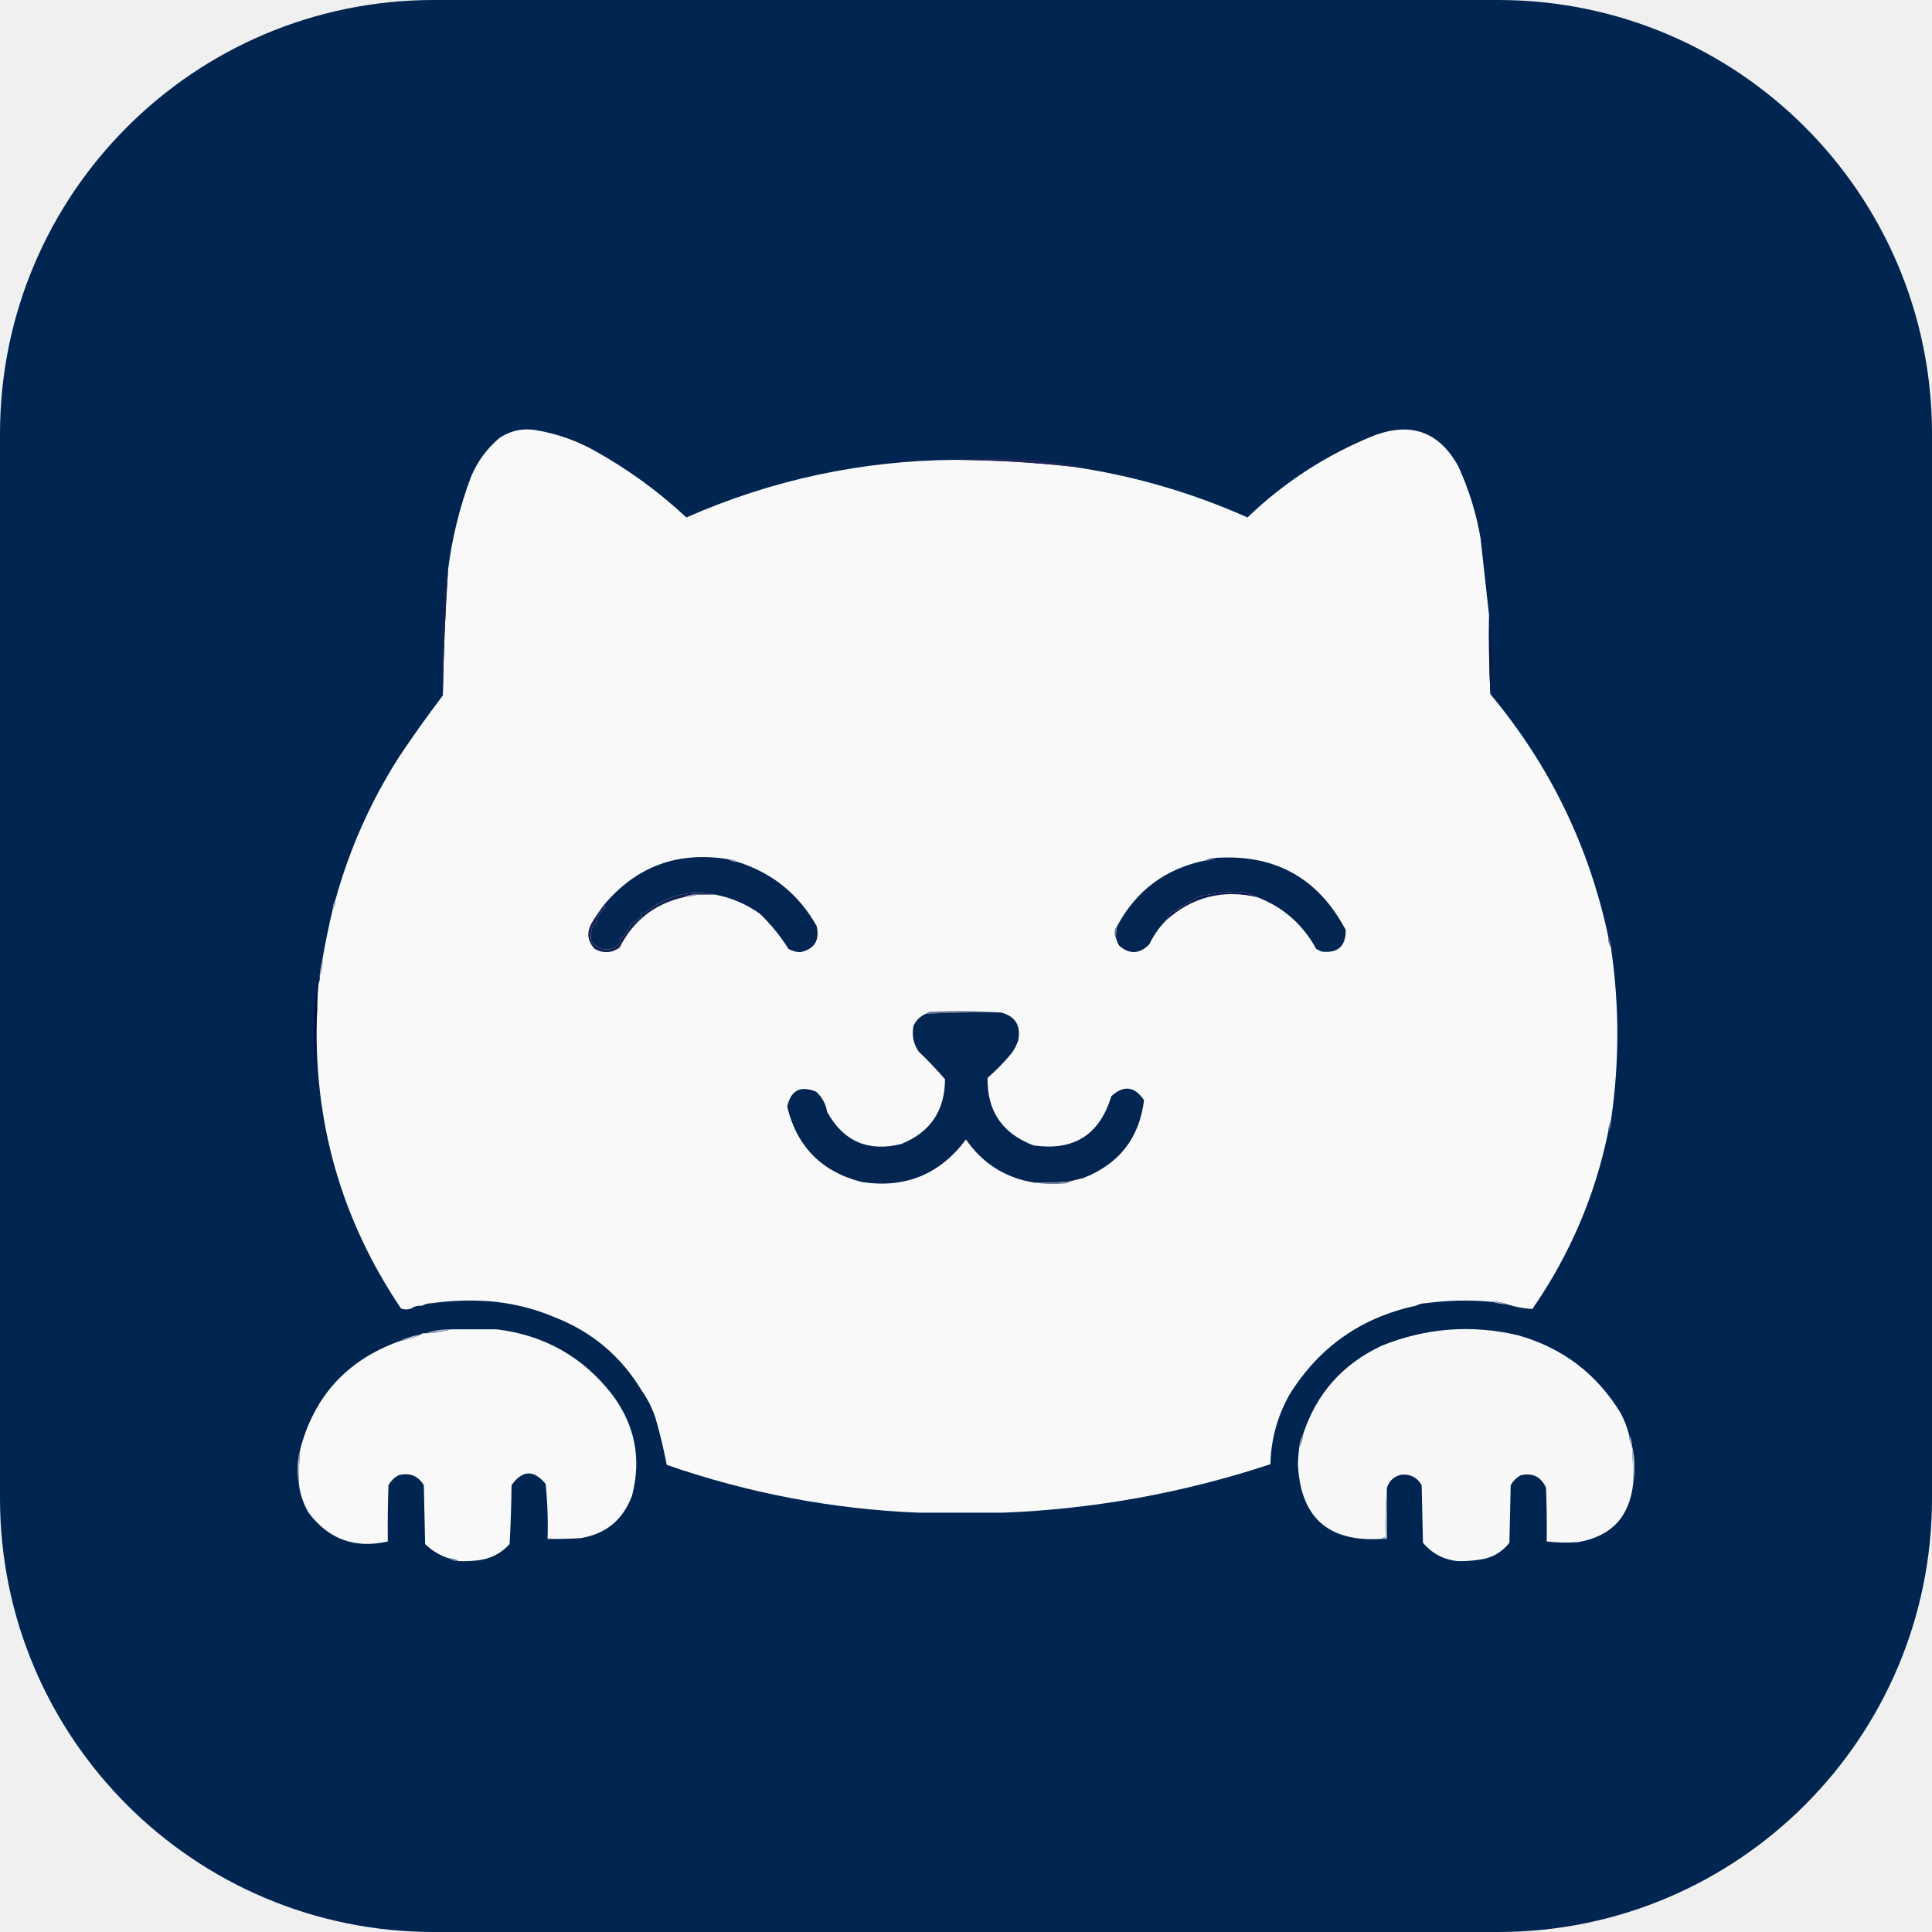
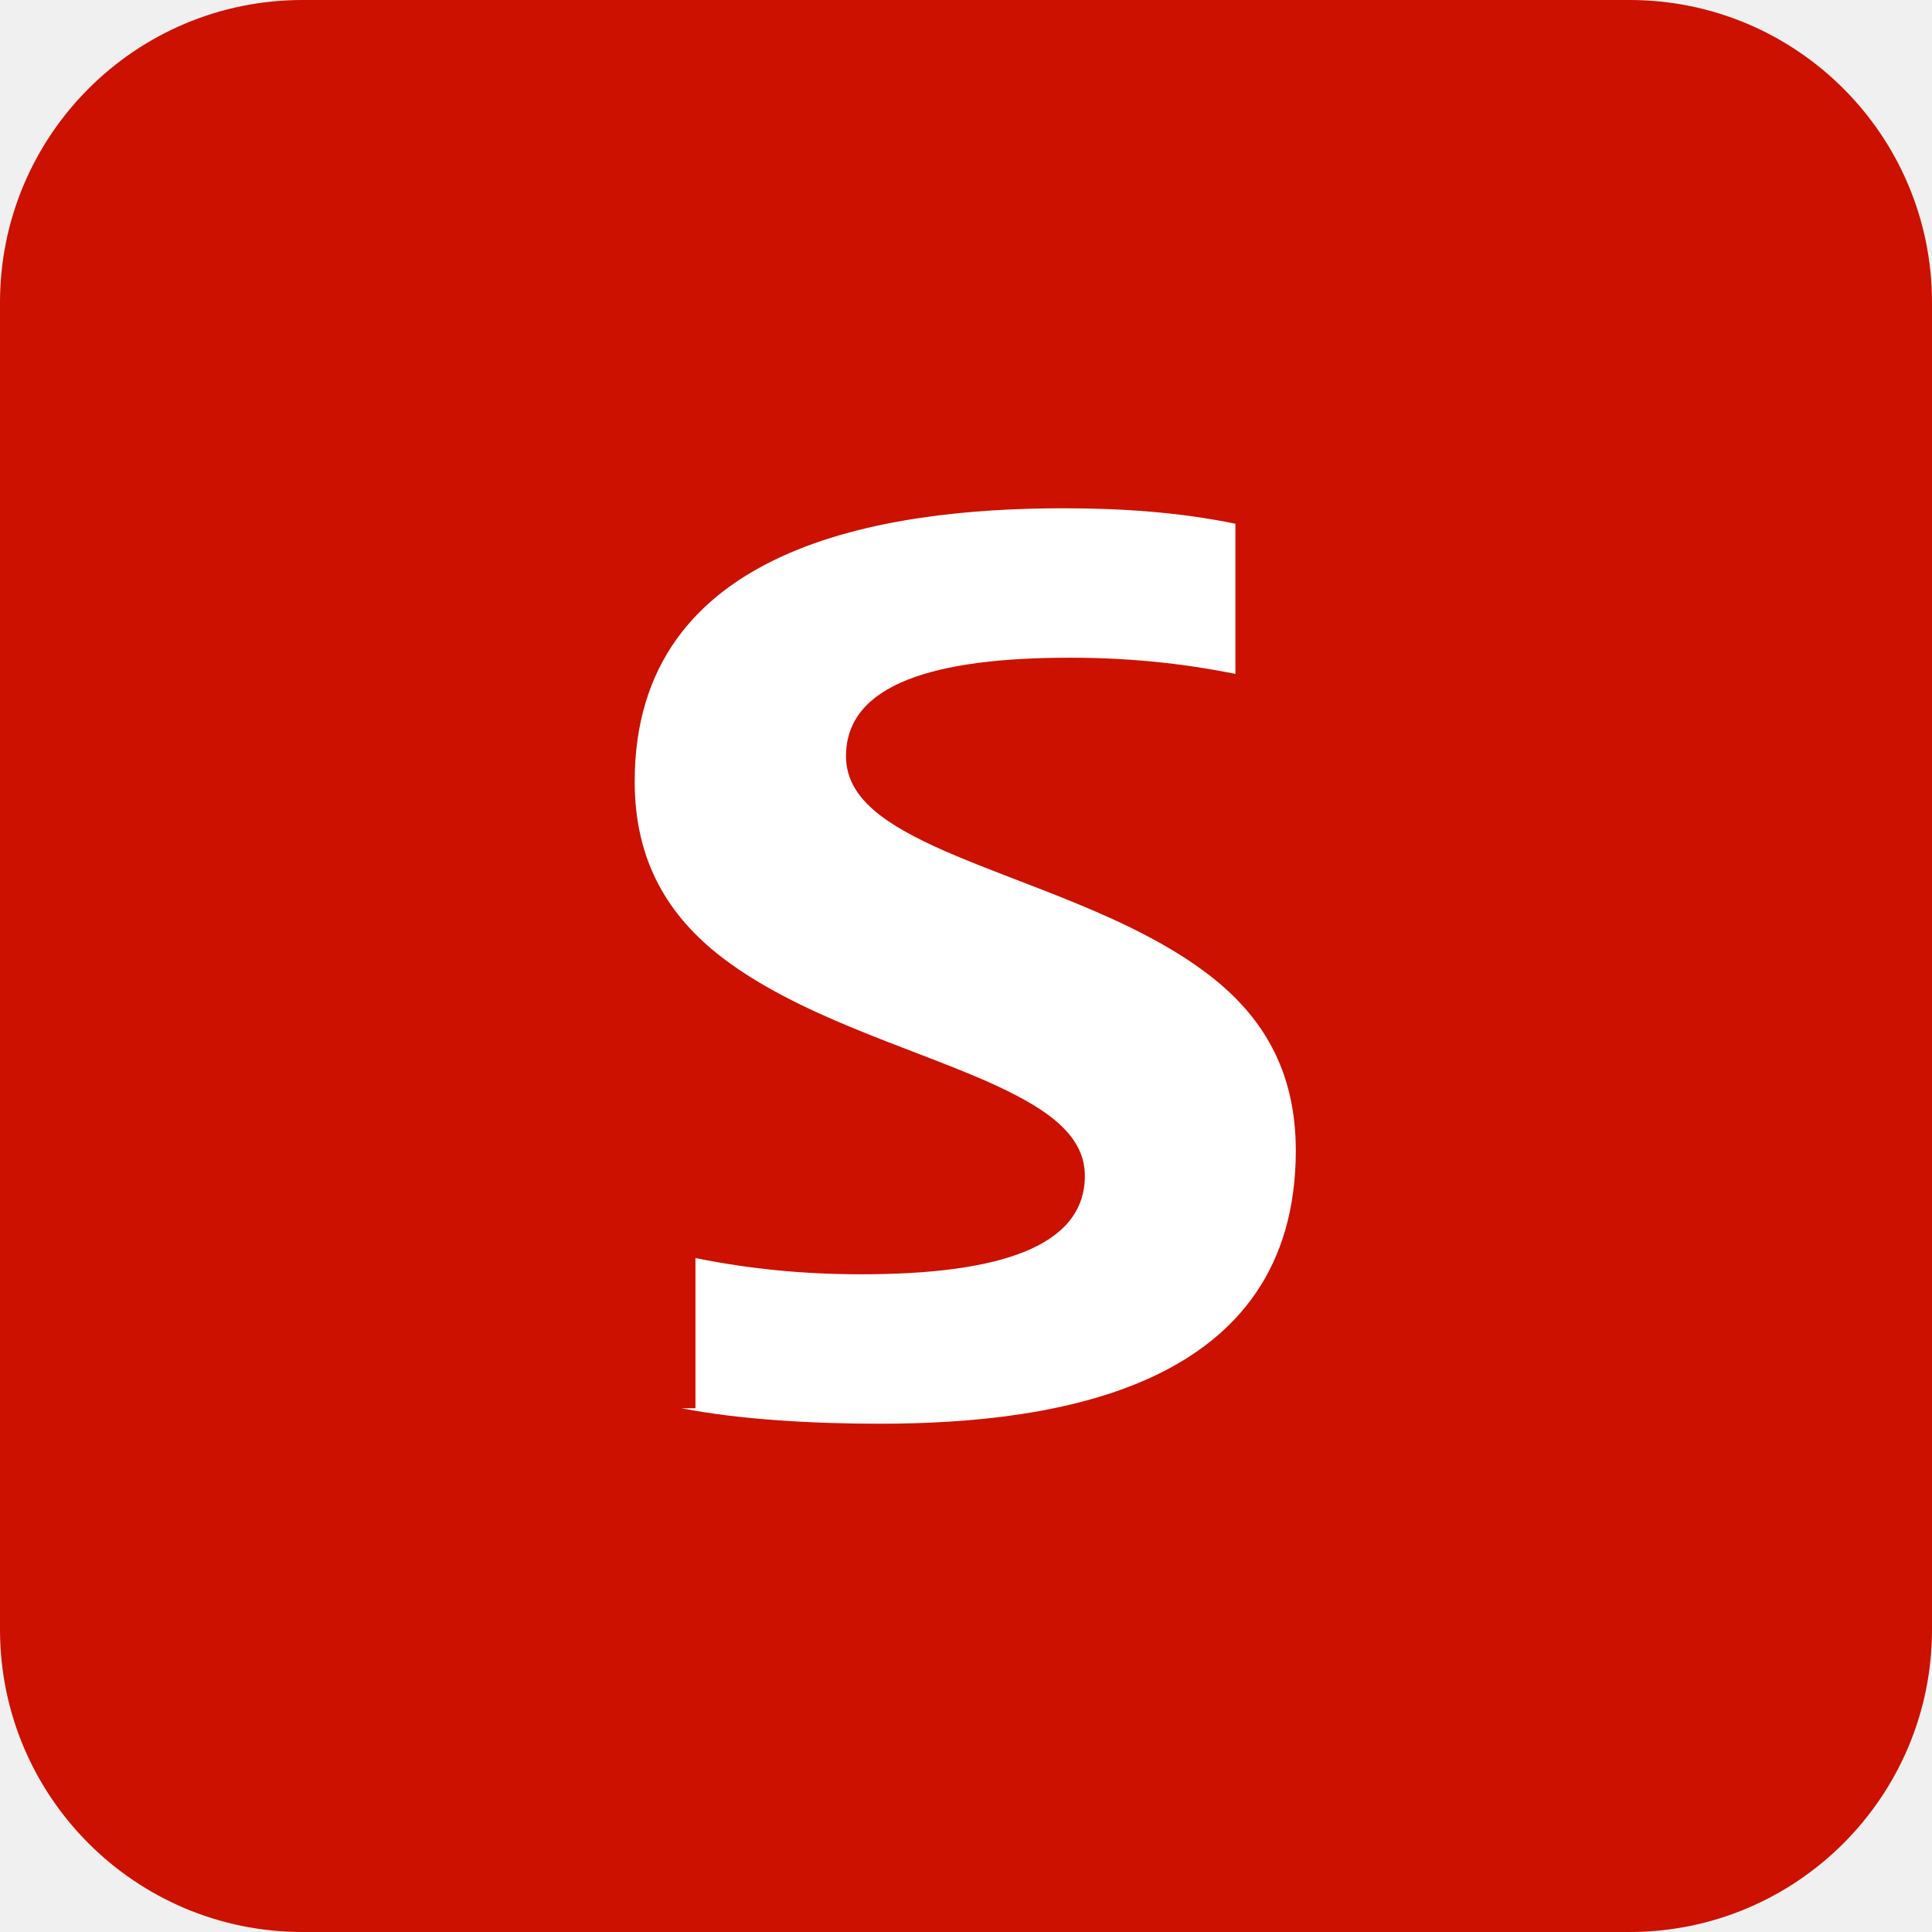
<svg xmlns="http://www.w3.org/2000/svg" viewBox="100 100 824 824" width="1024" height="1024">
  <defs>
    <clipPath id="round">
-       <rect x="100.0" y="100.0" width="824" height="824" rx="185" ry="185" />
+       <rect x="100.0" y="100.0" width="824" height="824" rx="129" ry="129" />
    </clipPath>
  </defs>
  <g clip-path="url(#round)">
-     <rect x="100.0" y="100.0" width="824" height="824" fill="#002551" />
-     <g transform="translate(161.80 161.80) scale(0.5585)">
-       <g>
-         <path style="opacity:1" fill="#f9f9f9" d="M 618.5,240.5 C 647.925,240.677 677.258,242.344 706.5,245.5C 753.323,252.113 798.49,265.113 842,284.5C 870.064,257.538 902.23,236.704 938.5,222C 966.969,211.263 988.469,219.096 1003,245.5C 1011.08,263.079 1016.75,281.412 1020,300.5C 1022.13,320.204 1024.29,339.871 1026.5,359.5C 1026.17,379.674 1026.5,399.674 1027.5,419.5C 1072.74,473.648 1102.74,535.314 1117.5,604.5C 1117.29,607.495 1117.96,610.162 1119.5,612.5C 1126.08,656.83 1126.08,701.163 1119.5,745.5C 1118.23,747.905 1117.57,750.572 1117.5,753.5C 1107.38,802.706 1088.05,847.872 1059.5,889C 1053.04,888.572 1046.71,887.405 1040.5,885.5C 1036.79,883.864 1032.79,883.198 1028.5,883.5C 1011.79,881.938 995.122,882.271 978.5,884.5C 975.572,884.565 972.905,885.232 970.5,886.5C 928.686,895.489 896.519,918.156 874,954.5C 864.791,970.962 859.958,988.628 859.5,1007.5C 793.269,1029.39 725.269,1041.72 655.5,1044.5C 633.833,1044.5 612.167,1044.5 590.5,1044.5C 524.821,1041.8 460.821,1029.63 398.5,1008C 396.254,996.177 393.421,984.344 390,972.5C 387.524,964.881 384.024,957.881 379.5,951.5C 363.815,925.334 341.815,906.667 313.5,895.5C 297.343,888.573 280.343,884.406 262.5,883C 248.055,882.038 233.722,882.538 219.5,884.5C 216.572,884.565 213.905,885.232 211.5,886.5C 211.167,886.5 210.833,886.5 210.5,886.5C 207.848,886.41 205.515,887.076 203.5,888.5C 200.823,889.614 198.156,889.614 195.5,888.5C 149.432,819.968 128.098,744.301 131.5,661.5C 131.502,654.48 131.835,647.48 132.5,640.5C 133.461,638.735 133.795,636.735 133.5,634.5C 135.136,630.79 135.802,626.79 135.5,622.5C 137.764,609.333 140.431,596.333 143.5,583.5C 144.924,581.485 145.59,579.152 145.5,576.5C 156.228,537.714 172.395,501.381 194,467.5C 204.685,451.452 215.852,435.786 227.5,420.5C 228.042,388.62 229.375,356.62 231.5,324.5C 234.549,300.253 240.382,276.586 249,253.5C 253.868,241.906 261.035,232.073 270.5,224C 279.336,218.042 289.002,216.042 299.5,218C 314.655,220.607 328.988,225.607 342.5,233C 368.29,247.23 391.957,264.396 413.5,284.5C 478.68,255.797 547.014,241.13 618.5,240.5 Z" />
-       </g>
-       <g>
-         <path style="opacity:1" fill="#1f2657" d="M 706.5,245.5 C 677.258,242.344 647.925,240.677 618.5,240.5C 649.662,238.284 680.995,239.784 712.5,245C 710.527,245.495 708.527,245.662 706.5,245.5 Z" />
-       </g>
-       <g>
-         <path style="opacity:1" fill="#18214c" d="M 231.5,324.5 C 229.375,356.62 228.042,388.62 227.5,420.5C 226.104,392.965 226.604,365.298 229,337.5C 229.17,331.677 230.003,327.344 231.5,324.5 Z" />
-       </g>
-       <g>
-         <path style="opacity:1" fill="#0c1943" d="M 1026.5,359.5 C 1027.92,371.971 1028.59,384.637 1028.5,397.5C 1028.5,405.008 1028.17,412.341 1027.5,419.5C 1026.5,399.674 1026.17,379.674 1026.5,359.5 Z" />
-       </g>
-       <g>
-         <path style="opacity:1" fill="#505c83" d="M 817.5,544.5 C 815.162,546.04 812.495,546.706 809.5,546.5C 811.905,545.232 814.572,544.565 817.5,544.5 Z" />
-       </g>
-       <g>
-         <path style="opacity:1" fill="#919ab0" d="M 445.5,545.5 C 448.152,545.41 450.485,546.076 452.5,547.5C 449.848,547.59 447.515,546.924 445.5,545.5 Z" />
-       </g>
-       <g>
-         <path style="opacity:1" fill="#022551" d="M 445.5,545.5 C 447.515,546.924 449.848,547.59 452.5,547.5C 479.103,555.885 499.269,572.218 513,596.5C 515.435,607.525 511.268,614.191 500.5,616.5C 497.302,616.378 494.302,615.545 491.5,614C 485.302,604.13 477.969,595.13 469.5,587C 459.207,579.735 447.873,574.902 435.5,572.5C 415.88,568.656 398.213,573.156 382.5,586C 380.905,585.383 379.572,585.716 378.5,587C 378.957,587.414 379.291,587.914 379.5,588.5C 376.839,591.423 374.005,593.423 371,594.5C 369.606,600.126 366.772,603.96 362.5,606C 363.517,607.049 363.684,608.216 363,609.5C 355.276,616.472 347.943,616.139 341,608.5C 339.805,603.4 340.638,598.733 343.5,594.5C 344.086,594.709 344.586,595.043 345,595.5C 344.718,590.888 346.551,587.055 350.5,584C 351.515,582.627 351.515,581.46 350.5,580.5C 375.329,550.884 406.995,539.218 445.5,545.5 Z" />
-       </g>
-       <g>
-         <path style="opacity:1" fill="#032551" d="M 817.5,544.5 C 862.791,541.392 895.958,559.726 917,599.5C 917.138,612.028 910.971,617.528 898.5,616C 897.167,615.333 895.833,614.667 894.5,614C 884.255,595.245 869.255,582.078 849.5,574.5C 843.812,571.54 837.645,570.207 831,570.5C 822.066,570.919 813.233,572.086 804.5,574C 798.217,577.721 792.05,581.554 786,585.5C 785.667,585.167 785.333,584.833 785,584.5C 782.92,587.065 781.087,589.732 779.5,592.5C 774.384,597.792 770.218,603.792 767,610.5C 759.55,618.016 751.883,618.349 744,611.5C 742.878,609.593 742.045,607.593 741.5,605.5C 741.508,602.455 741.841,599.455 742.5,596.5C 757.037,569.397 779.371,552.73 809.5,546.5C 812.495,546.706 815.162,546.04 817.5,544.5 Z" />
-       </g>
-       <g>
-         <path style="opacity:1" fill="#0c1a4d" d="M 849.5,574.5 C 822.908,568.314 799.574,574.314 779.5,592.5C 781.087,589.732 782.92,587.065 785,584.5C 785.333,584.833 785.667,585.167 786,585.5C 792.05,581.554 798.217,577.721 804.5,574C 813.233,572.086 822.066,570.919 831,570.5C 837.645,570.207 843.812,571.54 849.5,574.5 Z" />
-       </g>
-       <g>
-         <path style="opacity:1" fill="#98a2bf" d="M 423.5,572.5 C 419.684,573.482 415.684,574.149 411.5,574.5C 415.183,572.75 419.183,572.083 423.5,572.5 Z" />
-       </g>
-       <g>
-         <path style="opacity:1" fill="#9ea6be" d="M 145.5,576.5 C 145.59,579.152 144.924,581.485 143.5,583.5C 143.41,580.848 144.076,578.515 145.5,576.5 Z" />
-       </g>
-       <g>
-         <path style="opacity:1" fill="#132152" d="M 435.5,572.5 C 431.5,572.5 427.5,572.5 423.5,572.5C 419.183,572.083 415.183,572.75 411.5,574.5C 389.242,579.57 372.909,592.403 362.5,613C 356.408,617.241 350.075,617.574 343.5,614C 337.996,608.137 337.163,601.637 341,594.5C 343.929,589.631 347.096,584.965 350.5,580.5C 351.515,581.46 351.515,582.627 350.5,584C 346.551,587.055 344.718,590.888 345,595.5C 344.586,595.043 344.086,594.709 343.5,594.5C 340.638,598.733 339.805,603.4 341,608.5C 347.943,616.139 355.276,616.472 363,609.5C 363.684,608.216 363.517,607.049 362.5,606C 366.772,603.96 369.606,600.126 371,594.5C 374.005,593.423 376.839,591.423 379.5,588.5C 379.291,587.914 378.957,587.414 378.5,587C 379.572,585.716 380.905,585.383 382.5,586C 398.213,573.156 415.88,568.656 435.5,572.5 Z" />
-       </g>
-       <g>
-         <path style="opacity:1" fill="#6c7794" d="M 742.5,596.5 C 741.841,599.455 741.508,602.455 741.5,605.5C 740.848,604.551 740.514,603.385 740.5,602C 740.393,599.779 741.06,597.946 742.5,596.5 Z" />
-       </g>
-       <g>
-         <path style="opacity:1" fill="#6f7b97" d="M 1117.5,604.5 C 1118.77,606.905 1119.43,609.572 1119.5,612.5C 1117.96,610.162 1117.29,607.495 1117.5,604.5 Z" />
-       </g>
-       <g>
-         <path style="opacity:1" fill="#a8aec5" d="M 135.5,622.5 C 135.802,626.79 135.136,630.79 133.5,634.5C 133.717,630.295 134.383,626.295 135.5,622.5 Z" />
-       </g>
-       <g>
-         <path style="opacity:1" fill="#677393" d="M 653.5,662.5 C 634.473,662.218 615.473,662.551 596.5,663.5C 597.263,662.732 598.263,662.232 599.5,662C 617.671,661.171 635.671,661.338 653.5,662.5 Z" />
-       </g>
-       <g>
-         <path style="opacity:1" fill="#032551" d="M 653.5,662.5 C 664.536,665.228 669.036,672.228 667,683.5C 665.861,687.112 664.194,690.446 662,693.5C 656.35,700.317 650.184,706.65 643.5,712.5C 643.058,737.755 654.725,754.922 678.5,764C 709.272,768.521 729.105,756.021 738,726.5C 747.413,717.842 755.746,718.842 763,729.5C 759.409,758.463 743.909,778.297 716.5,789C 713.111,789.776 709.778,790.609 706.5,791.5C 697.533,792.383 688.533,792.716 679.5,792.5C 657.328,788.994 639.828,777.994 627,759.5C 607.084,786.202 580.584,797.035 547.5,792C 516.901,784.235 497.901,765.068 490.5,734.5C 493.257,721.955 500.59,718.121 512.5,723C 517.164,727.124 519.998,732.291 521,738.5C 533.515,761.003 552.348,769.17 577.5,763C 599.78,754.048 610.947,737.548 611,713.5C 604.698,706.197 598.032,699.197 591,692.5C 586.824,686.46 585.491,679.794 587,672.5C 589.072,668.26 592.238,665.26 596.5,663.5C 615.473,662.551 634.473,662.218 653.5,662.5 Z" />
-       </g>
-       <g>
-         <path style="opacity:1" fill="#01103f" d="M 132.5,640.5 C 131.835,647.48 131.502,654.48 131.5,661.5C 130.669,675.994 130.169,690.661 130,705.5C 128.188,682.722 128.854,660.055 132,637.5C 132.483,638.448 132.649,639.448 132.5,640.5 Z" />
-       </g>
-       <g>
-         <path style="opacity:1" fill="#7c869d" d="M 1119.5,745.5 C 1119.71,748.495 1119.04,751.162 1117.5,753.5C 1117.57,750.572 1118.23,747.905 1119.5,745.5 Z" />
-       </g>
-       <g>
-         <path style="opacity:1" fill="#7581a0" d="M 706.5,791.5 C 705.737,792.268 704.737,792.768 703.5,793C 695.323,793.823 687.323,793.656 679.5,792.5C 688.533,792.716 697.533,792.383 706.5,791.5 Z" />
-       </g>
-       <g>
-         <path style="opacity:1" fill="#a7aec3" d="M 1028.5,883.5 C 1032.79,883.198 1036.79,883.864 1040.5,885.5C 1036.29,885.283 1032.29,884.617 1028.5,883.5 Z" />
-       </g>
-       <g>
-         <path style="opacity:1" fill="#f9f9f9" d="M 233.5,904.5 C 242.833,904.5 252.167,904.5 261.5,904.5C 263.833,904.5 266.167,904.5 268.5,904.5C 304.989,908.827 334.489,925.494 357,954.5C 374.323,977.781 379.323,1003.45 372,1031.5C 365.153,1050.01 351.986,1060.85 332.5,1064C 324.173,1064.5 315.84,1064.67 307.5,1064.5C 307.947,1050.43 307.447,1036.43 306,1022.5C 296.93,1011.58 288.263,1011.91 280,1023.5C 279.833,1038.51 279.333,1053.51 278.5,1068.5C 271.841,1075.83 263.508,1080 253.5,1081C 248.845,1081.5 244.179,1081.67 239.5,1081.5C 237.485,1080.08 235.152,1079.41 232.5,1079.5C 225.481,1077.32 219.315,1073.66 214,1068.5C 213.667,1053.5 213.333,1038.5 213,1023.5C 208.464,1016.16 201.964,1013.66 193.5,1016C 190.333,1017.83 187.833,1020.33 186,1023.5C 185.5,1037.83 185.333,1052.16 185.5,1066.5C 160.376,1072.2 140.21,1064.86 125,1044.5C 120.792,1037.38 118.292,1029.71 117.5,1021.5C 117.482,1013.15 117.815,1004.82 118.5,996.5C 129.171,955.493 154.504,927.826 194.5,913.5C 200.166,912.61 205.5,910.943 210.5,908.5C 211.568,907.566 212.901,907.232 214.5,907.5C 221.111,907.453 227.444,906.453 233.5,904.5 Z" />
-       </g>
-       <g>
-         <path style="opacity:1" fill="#f8f8f9" d="M 1133.5,985.5 C 1133.41,988.152 1134.08,990.485 1135.5,992.5C 1136.26,1002.48 1136.59,1012.48 1136.5,1022.5C 1133.68,1047.82 1119.68,1062.66 1094.5,1067C 1086.48,1067.61 1078.48,1067.44 1070.5,1066.5C 1070.67,1052.83 1070.5,1039.16 1070,1025.5C 1066.12,1016.96 1059.62,1013.79 1050.5,1016C 1047.33,1017.83 1044.83,1020.33 1043,1023.5C 1042.67,1038.17 1042.33,1052.83 1042,1067.5C 1035.97,1075.1 1028.14,1079.43 1018.5,1080.5C 1013.2,1081.27 1007.87,1081.61 1002.5,1081.5C 991.789,1080.39 982.955,1075.73 976,1067.5C 975.667,1052.83 975.333,1038.17 975,1023.5C 971.569,1017.53 966.402,1014.87 959.5,1015.5C 953.942,1016.72 950.275,1020.06 948.5,1025.5C 947.505,1037.99 947.171,1050.66 947.5,1063.5C 946.209,1063.26 945.209,1063.6 944.5,1064.5C 903.542,1067.19 882.208,1048.02 880.5,1007C 880.658,1002.81 880.991,998.641 881.5,994.5C 883.277,991.495 884.277,988.162 884.5,984.5C 894.73,953.43 914.73,930.93 944.5,917C 978.246,903.385 1012.91,900.718 1048.5,909C 1082.5,918.575 1108.67,938.409 1127,968.5C 1129.86,973.928 1132.03,979.595 1133.5,985.5 Z" />
-       </g>
-       <g>
-         <path style="opacity:1" fill="#adb2c9" d="M 233.5,904.5 C 227.444,906.453 221.111,907.453 214.5,907.5C 220.536,905.419 226.869,904.419 233.5,904.5 Z" />
-       </g>
-       <g>
-         <path style="opacity:1" fill="#bec4d7" d="M 210.5,908.5 C 205.5,910.943 200.166,912.61 194.5,913.5C 199.5,911.057 204.834,909.39 210.5,908.5 Z" />
-       </g>
-       <g>
-         <path style="opacity:1" fill="#9ba0b8" d="M 884.5,984.5 C 884.277,988.162 883.277,991.495 881.5,994.5C 881.723,990.838 882.723,987.505 884.5,984.5 Z" />
-       </g>
-       <g>
-         <path style="opacity:1" fill="#9aa5bc" d="M 1133.5,985.5 C 1134.92,987.515 1135.59,989.848 1135.5,992.5C 1134.08,990.485 1133.41,988.152 1133.5,985.5 Z" />
-       </g>
-       <g>
-         <path style="opacity:1" fill="#adb1c6" d="M 118.5,996.5 C 117.815,1004.82 117.482,1013.15 117.5,1021.5C 116.835,1018.69 116.502,1015.69 116.5,1012.5C 116.429,1006.93 117.096,1001.6 118.5,996.5 Z" />
-       </g>
-       <g>
-         <path style="opacity:1" fill="#c9d0dc" d="M 1135.5,992.5 C 1136.96,998.434 1137.63,1004.6 1137.5,1011C 1137.5,1015.02 1137.17,1018.85 1136.5,1022.5C 1136.59,1012.48 1136.26,1002.48 1135.5,992.5 Z" />
-       </g>
-       <g>
-         <path style="opacity:1" fill="#b5bfcb" d="M 948.5,1025.5 C 948.5,1038.5 948.5,1051.5 948.5,1064.5C 947.167,1064.5 945.833,1064.5 944.5,1064.5C 945.209,1063.6 946.209,1063.26 947.5,1063.5C 947.171,1050.66 947.505,1037.99 948.5,1025.5 Z" />
-       </g>
-       <g>
-         <path style="opacity:1" fill="#8193aa" d="M 232.5,1079.5 C 235.152,1079.41 237.485,1080.08 239.5,1081.5C 236.848,1081.59 234.515,1080.92 232.5,1079.5 Z" />
-       </g>
+     <rect x="100.0" y="100.0" width="824" height="824" fill="#CC1100" />
+     <g transform="translate(100 100) scale(1.609375)">
+       <path d="M180.6,373.2 C196.4,376.3 216.1,377.3 233.2,377.3 C281.1,377.3 343.4,367.2 343.4,304.9 C343.4,283.5 334.4,269.1 320.3,258.3 C300.2,242.9 271.8,234.9 250.3,225.5 C235.2,218.8 224.2,211.8 224.2,200.4 C224.2,181.3 247.6,174.3 283.5,174.3 C298.2,174.3 312.6,175.6 327.4,178.6 L327.4,138.8 C312.3,135.7 297.2,134.7 281.8,134.7 C233.9,134.7 168.2,144.8 168.2,207.1 C168.2,228.5 177.3,242.9 191.3,253.7 C211.4,269.1 239.9,277.1 261.4,286.5 C276.4,293.2 287.5,300.2 287.5,311.6 C287.5,330.7 264.0,337.7 228.2,337.7 C213.5,337.7 199.1,336.4 184.3,333.4 L184.3,373.2 Z" fill="#FFFFFF" />
    </g>
  </g>
-   <rect x="104.0" y="104.0" width="816" height="816" rx="181.0" ry="181.0" fill="none" stroke="none" stroke-opacity="0" stroke-width="8" />
</svg>
